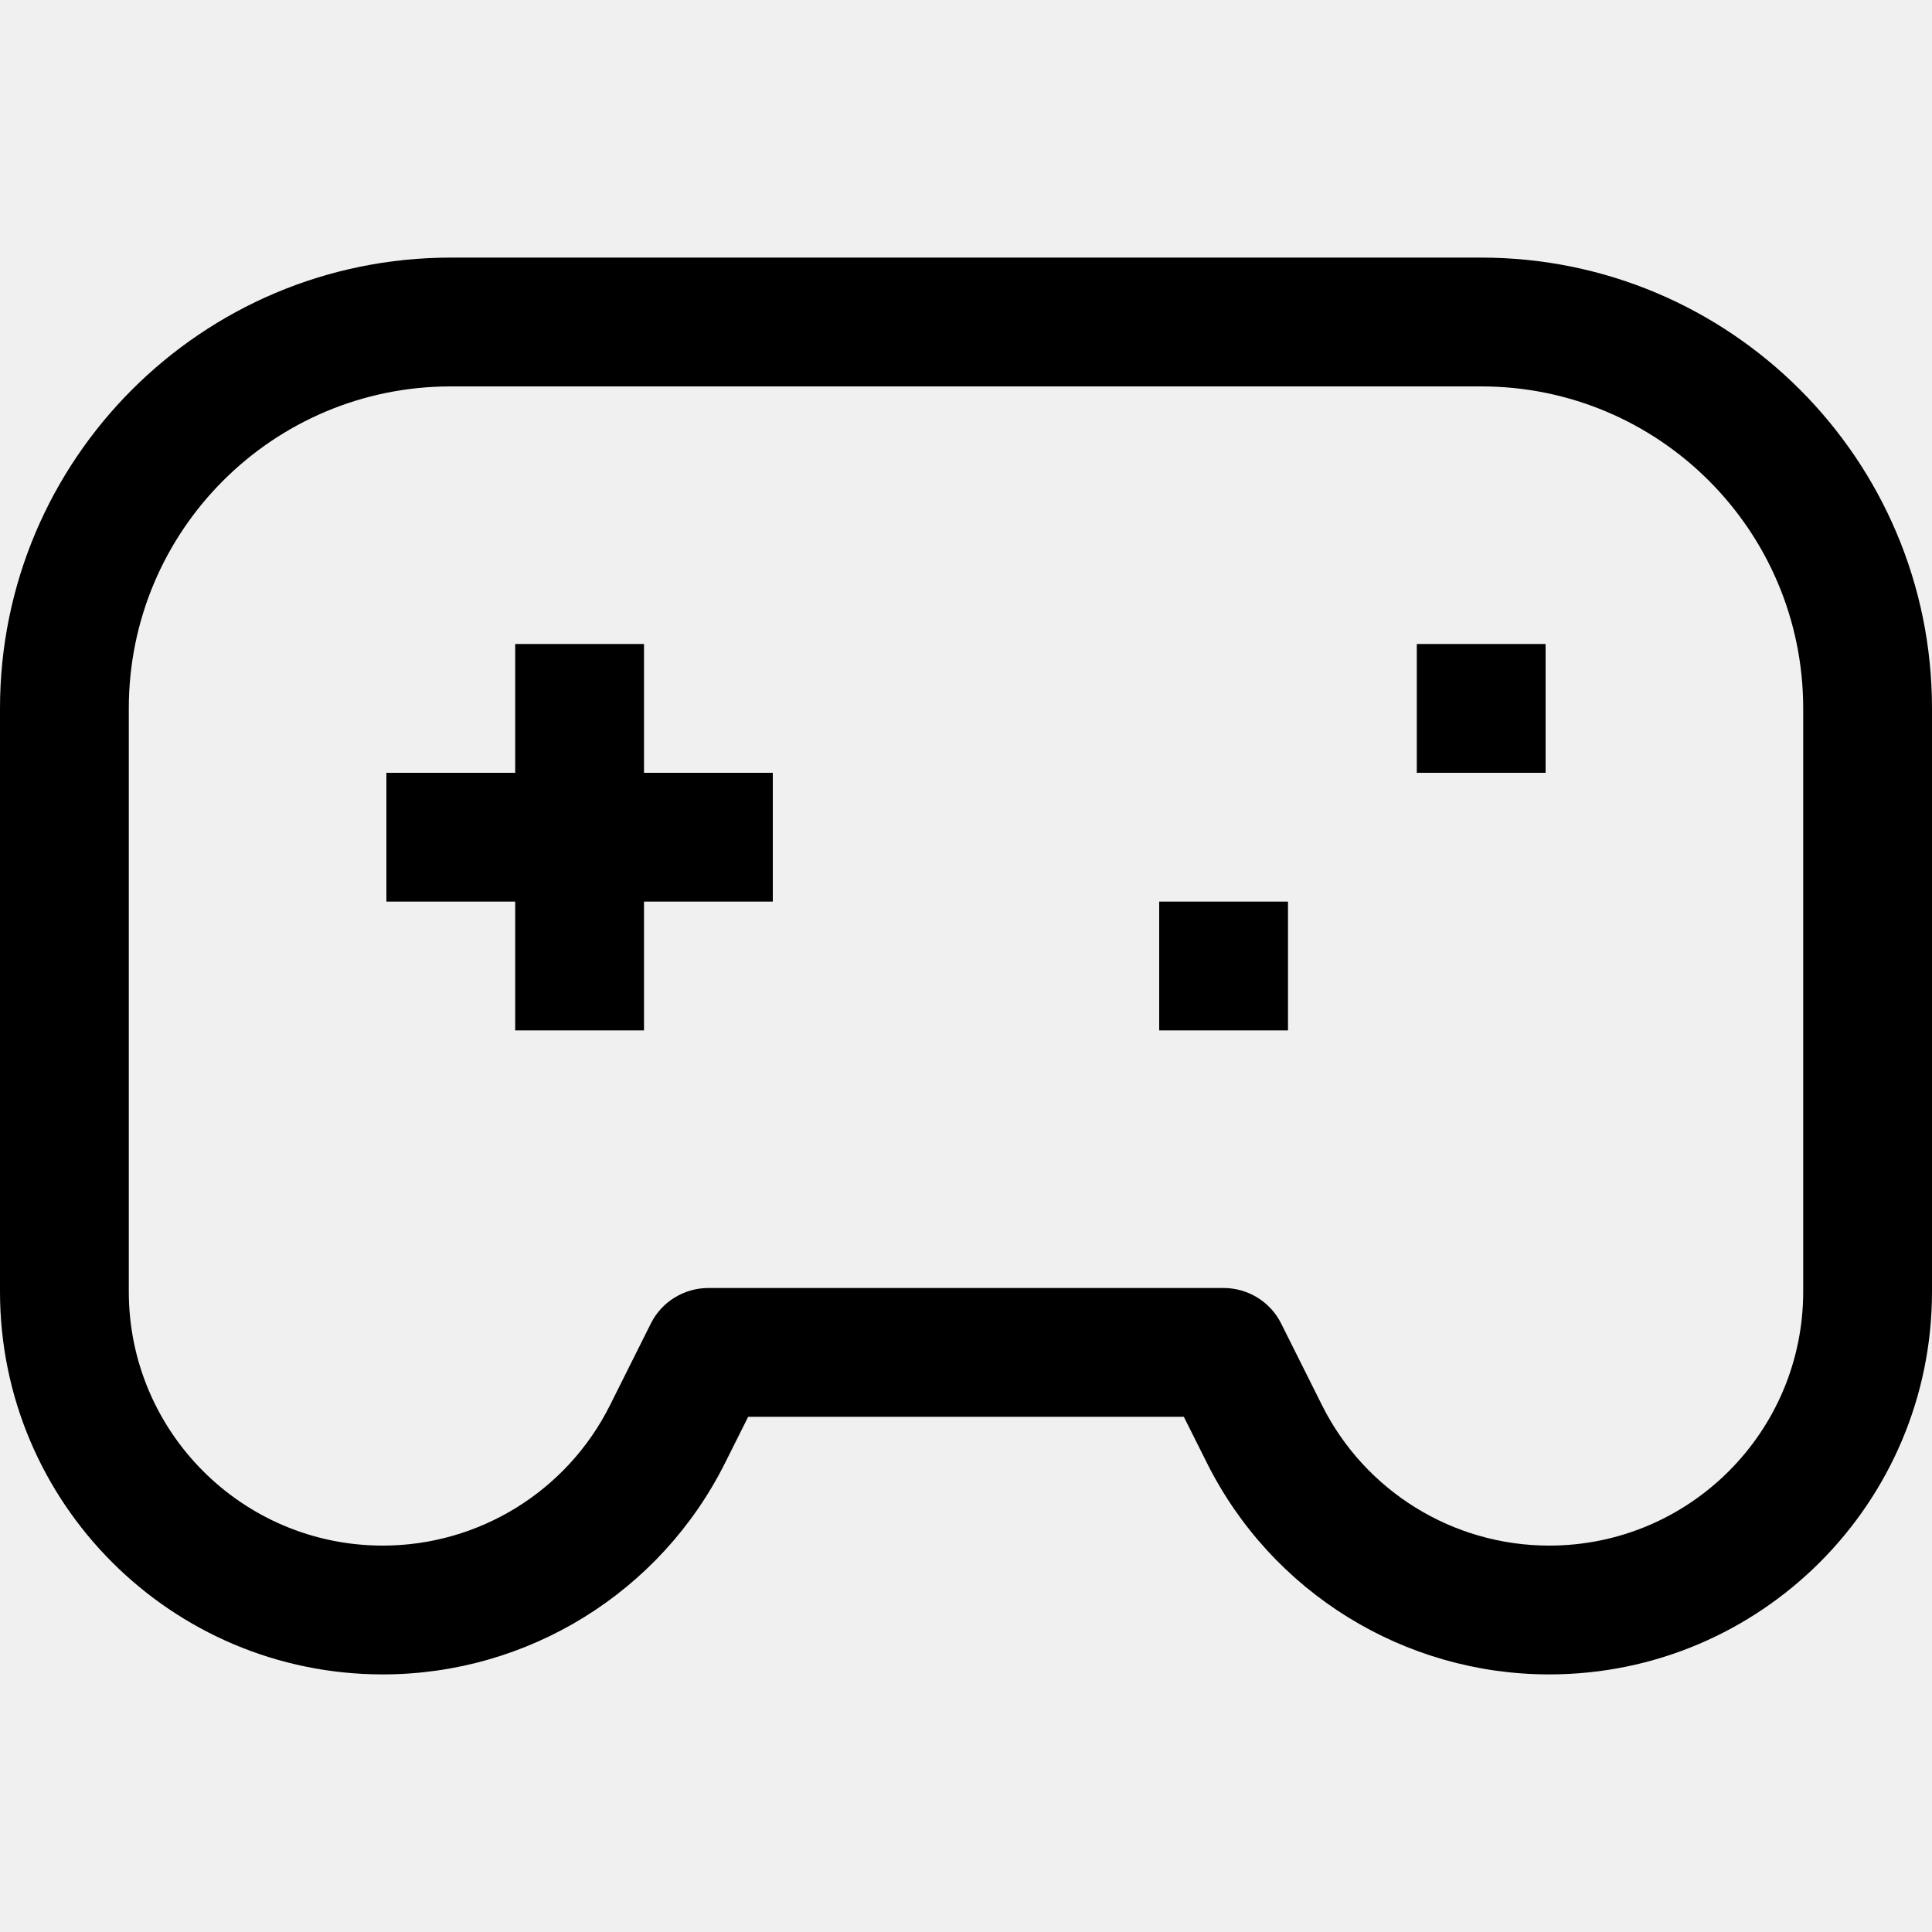
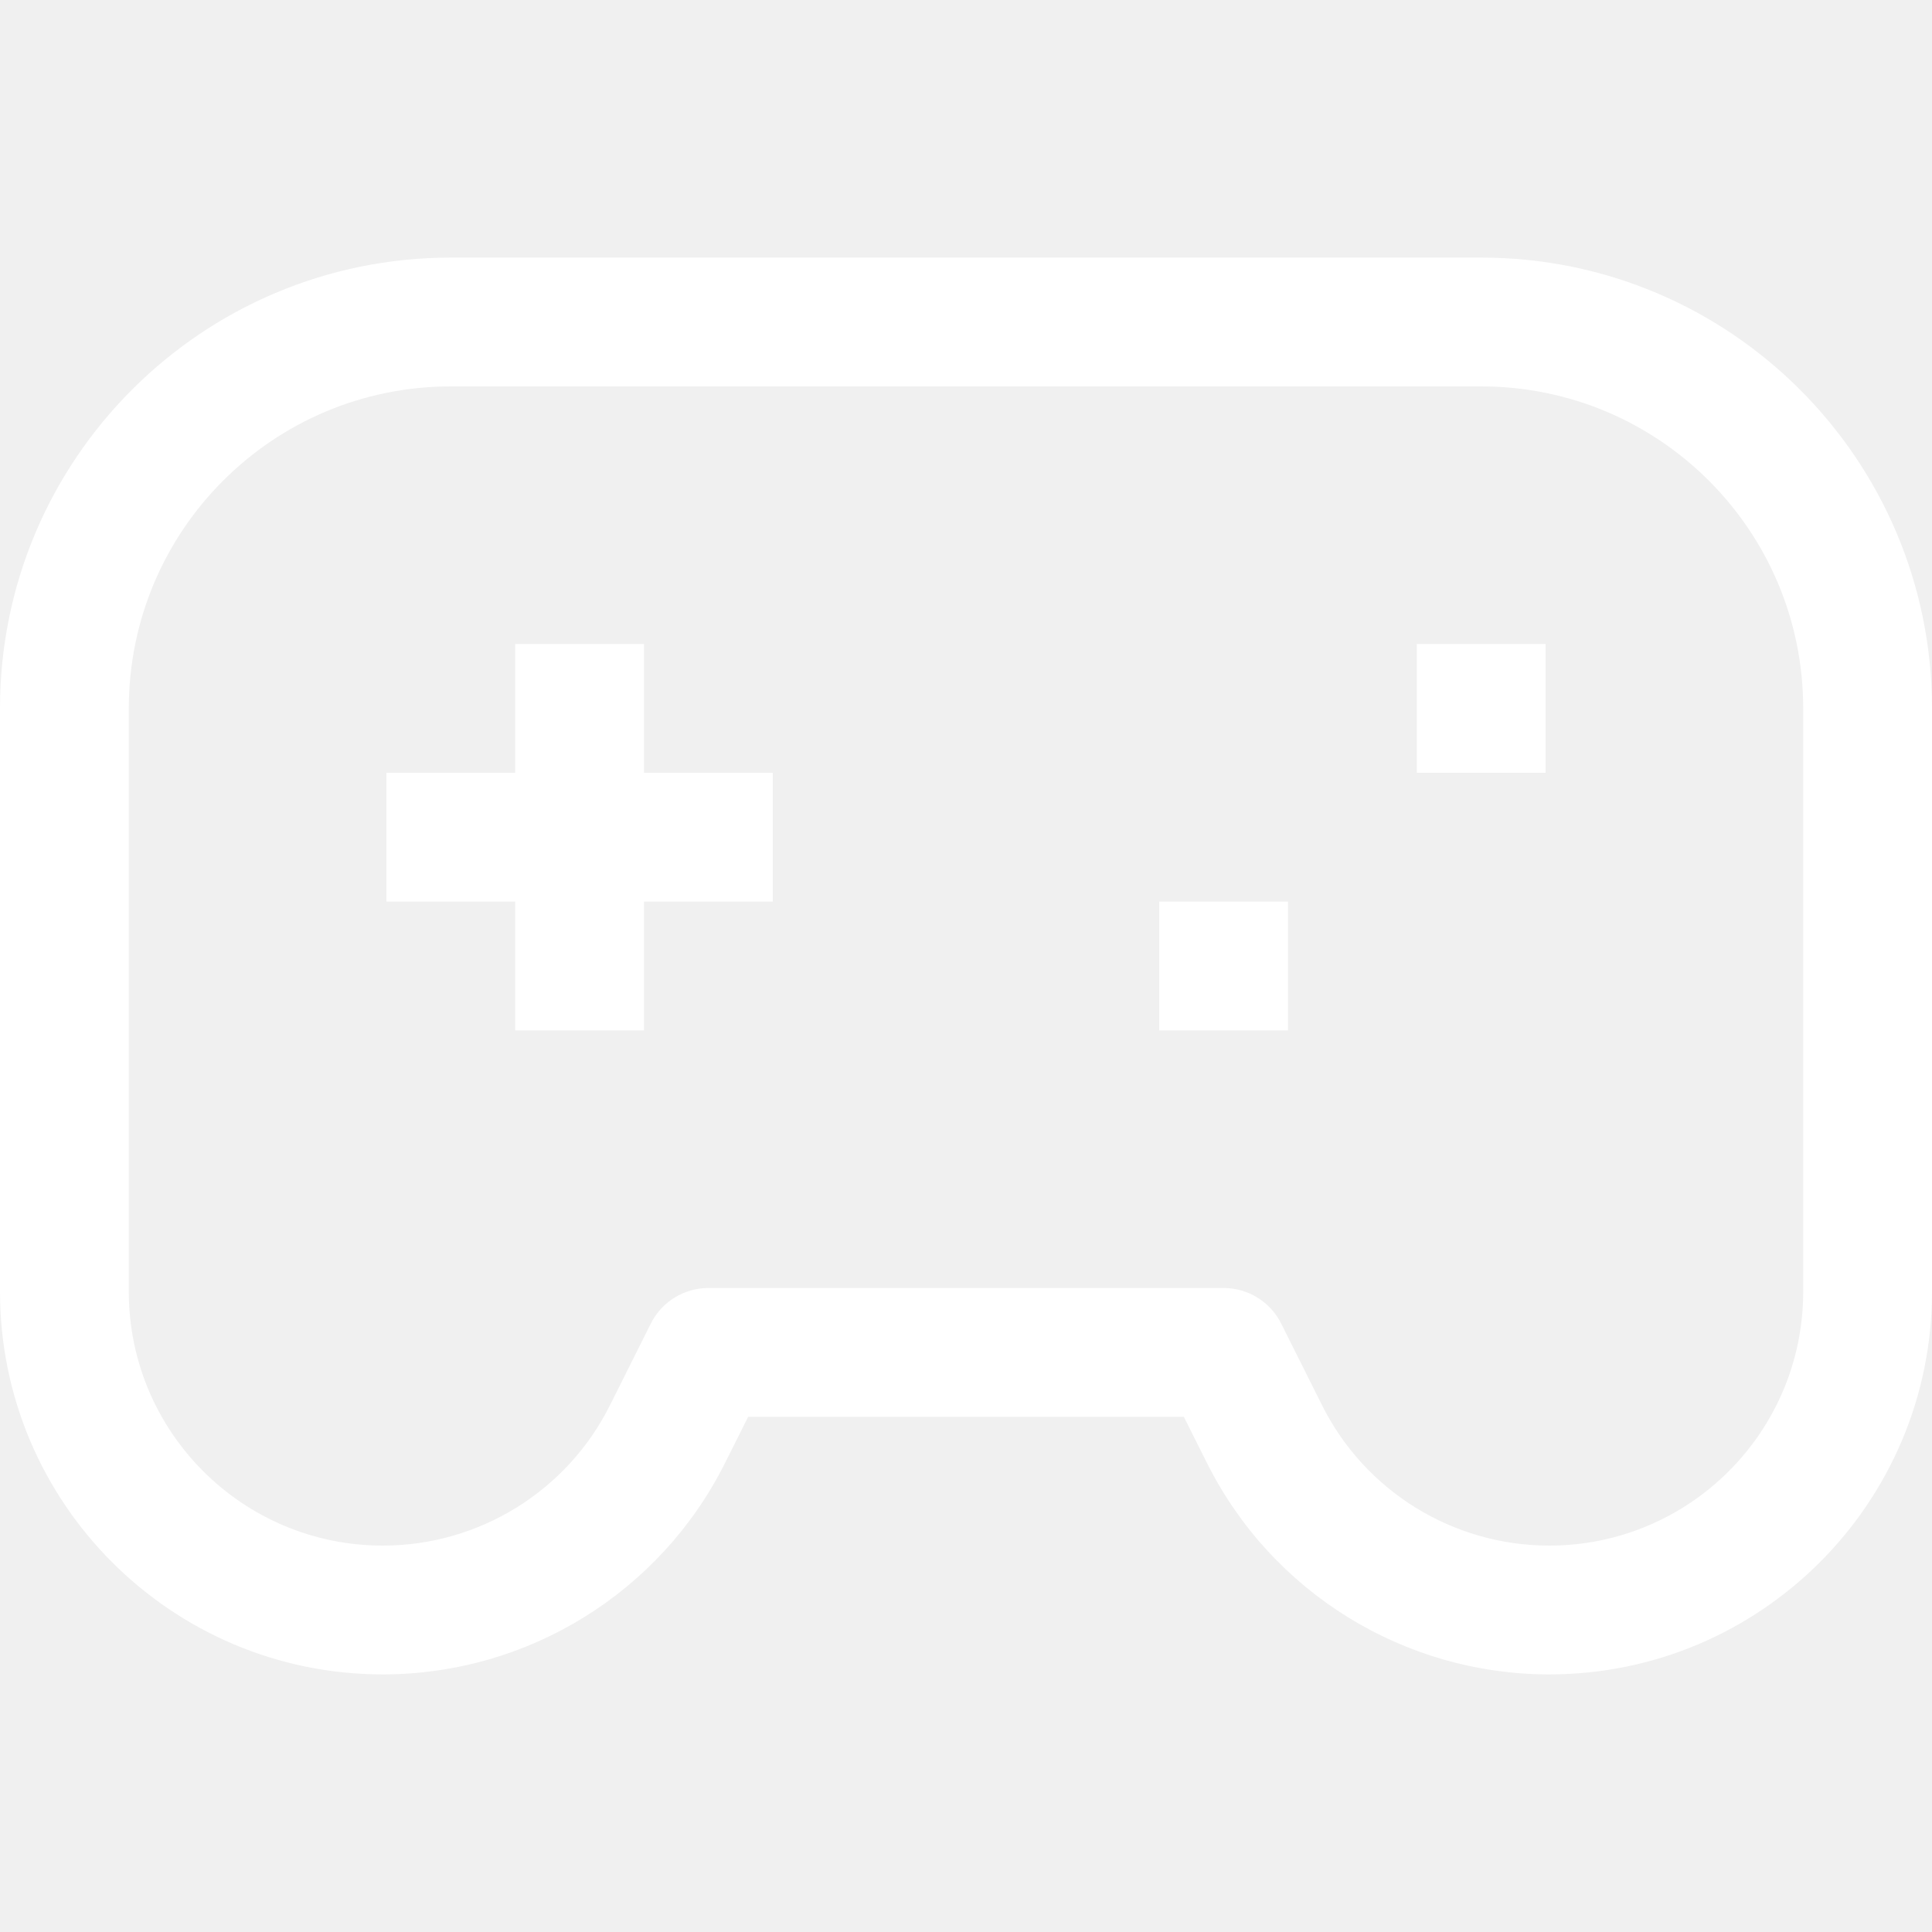
- <svg xmlns="http://www.w3.org/2000/svg" viewBox="0 0 15 15" fill="#FFFFFF" style="height:1em">
-   <path d="M9.817 11.133L9.37 11.357L9.37 11.357L9.817 11.133ZM9.5 10.5L9.947 10.276C9.863 10.107 9.689 10 9.5 10V10.5ZM5.5 10.5V10C5.311 10 5.137 10.107 5.053 10.276L5.5 10.5ZM14 5.5V10.028H15V5.5H14ZM10.264 10.91L9.947 10.276L9.053 10.724L9.37 11.357L10.264 10.91ZM9.5 10H5.5V11H9.5V10ZM5.053 10.276L4.736 10.91L5.63 11.357L5.947 10.724L5.053 10.276ZM1 10.028V5.5H0V10.028H1ZM3.5 3H11.5V2H3.5V3ZM2.972 12C1.883 12 1 11.117 1 10.028H0C0 11.669 1.331 13 2.972 13V12ZM12.028 12C11.281 12 10.598 11.578 10.264 10.91L9.37 11.357C9.873 12.364 10.902 13 12.028 13V12ZM14 10.028C14 11.117 13.117 12 12.028 12V13C13.669 13 15 11.669 15 10.028H14ZM4.736 10.91C4.402 11.578 3.719 12 2.972 12V13C4.098 13 5.127 12.364 5.63 11.357L4.736 10.91ZM15 5.5C15 3.567 13.433 2 11.5 2V3C12.881 3 14 4.119 14 5.5H15ZM1 5.5C1 4.119 2.119 3 3.5 3V2C1.567 2 0 3.567 0 5.5H1ZM3 7H6V6H3V7ZM4 5V8H5V5H4ZM11 6H12V5H11V6ZM9 8H10V7H9V8Z" fill="#000000" />
+ <svg xmlns="http://www.w3.org/2000/svg" viewBox="0 0 15 15" fill="currentcolor" style="height:1em">
+   <path d="M9.817 11.133L9.37 11.357L9.37 11.357L9.817 11.133ZM9.5 10.5L9.947 10.276C9.863 10.107 9.689 10 9.5 10V10.5ZM5.5 10.5V10C5.311 10 5.137 10.107 5.053 10.276L5.5 10.5ZM14 5.5V10.028H15V5.5H14ZM10.264 10.91L9.947 10.276L9.053 10.724L9.37 11.357L10.264 10.91ZM9.5 10H5.5V11H9.5V10ZM5.053 10.276L4.736 10.91L5.63 11.357L5.947 10.724L5.053 10.276ZM1 10.028V5.5H0V10.028H1ZM3.5 3H11.5V2H3.5V3ZM2.972 12C1.883 12 1 11.117 1 10.028H0C0 11.669 1.331 13 2.972 13V12ZM12.028 12C11.281 12 10.598 11.578 10.264 10.91L9.37 11.357C9.873 12.364 10.902 13 12.028 13V12ZM14 10.028C14 11.117 13.117 12 12.028 12V13C13.669 13 15 11.669 15 10.028H14ZM4.736 10.91C4.402 11.578 3.719 12 2.972 12V13C4.098 13 5.127 12.364 5.63 11.357L4.736 10.91ZM15 5.5C15 3.567 13.433 2 11.5 2V3C12.881 3 14 4.119 14 5.5H15ZM1 5.5C1 4.119 2.119 3 3.5 3V2C1.567 2 0 3.567 0 5.5H1ZM3 7H6V6H3V7ZM4 5V8H5V5H4ZM11 6H12V5H11V6ZM9 8H10V7H9V8Z" fill="#FFFFFF" />
</svg>
